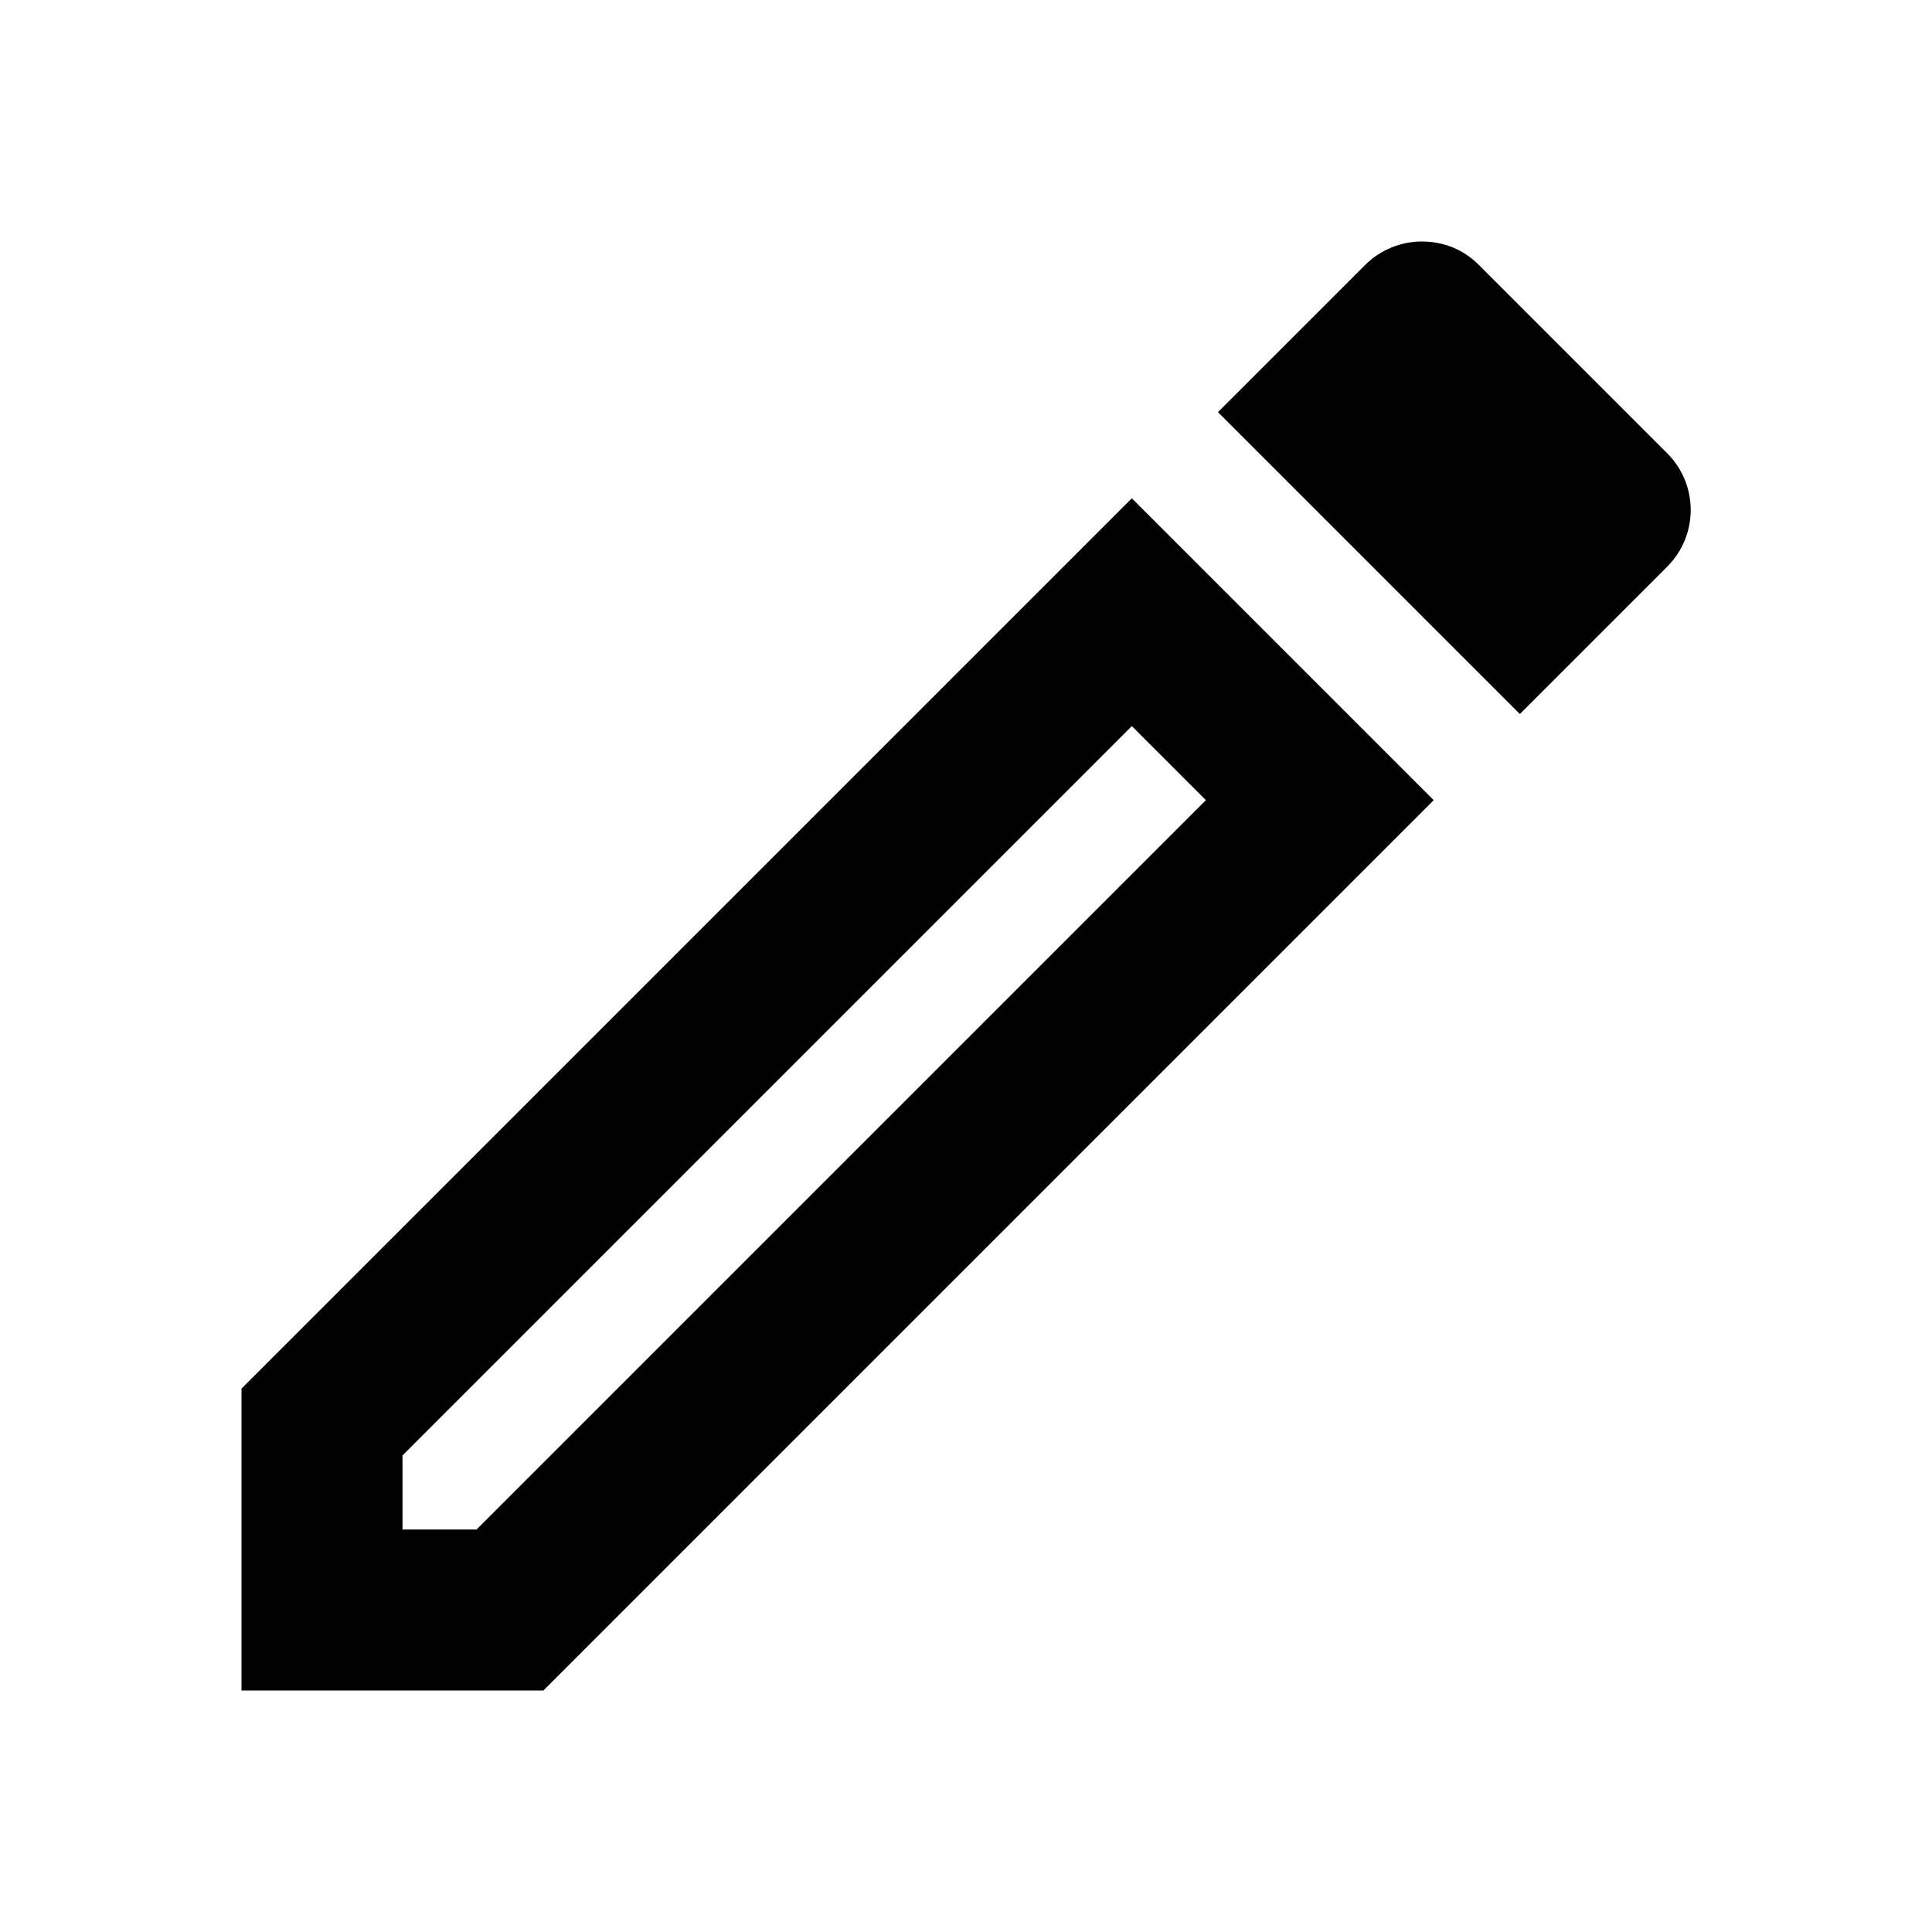
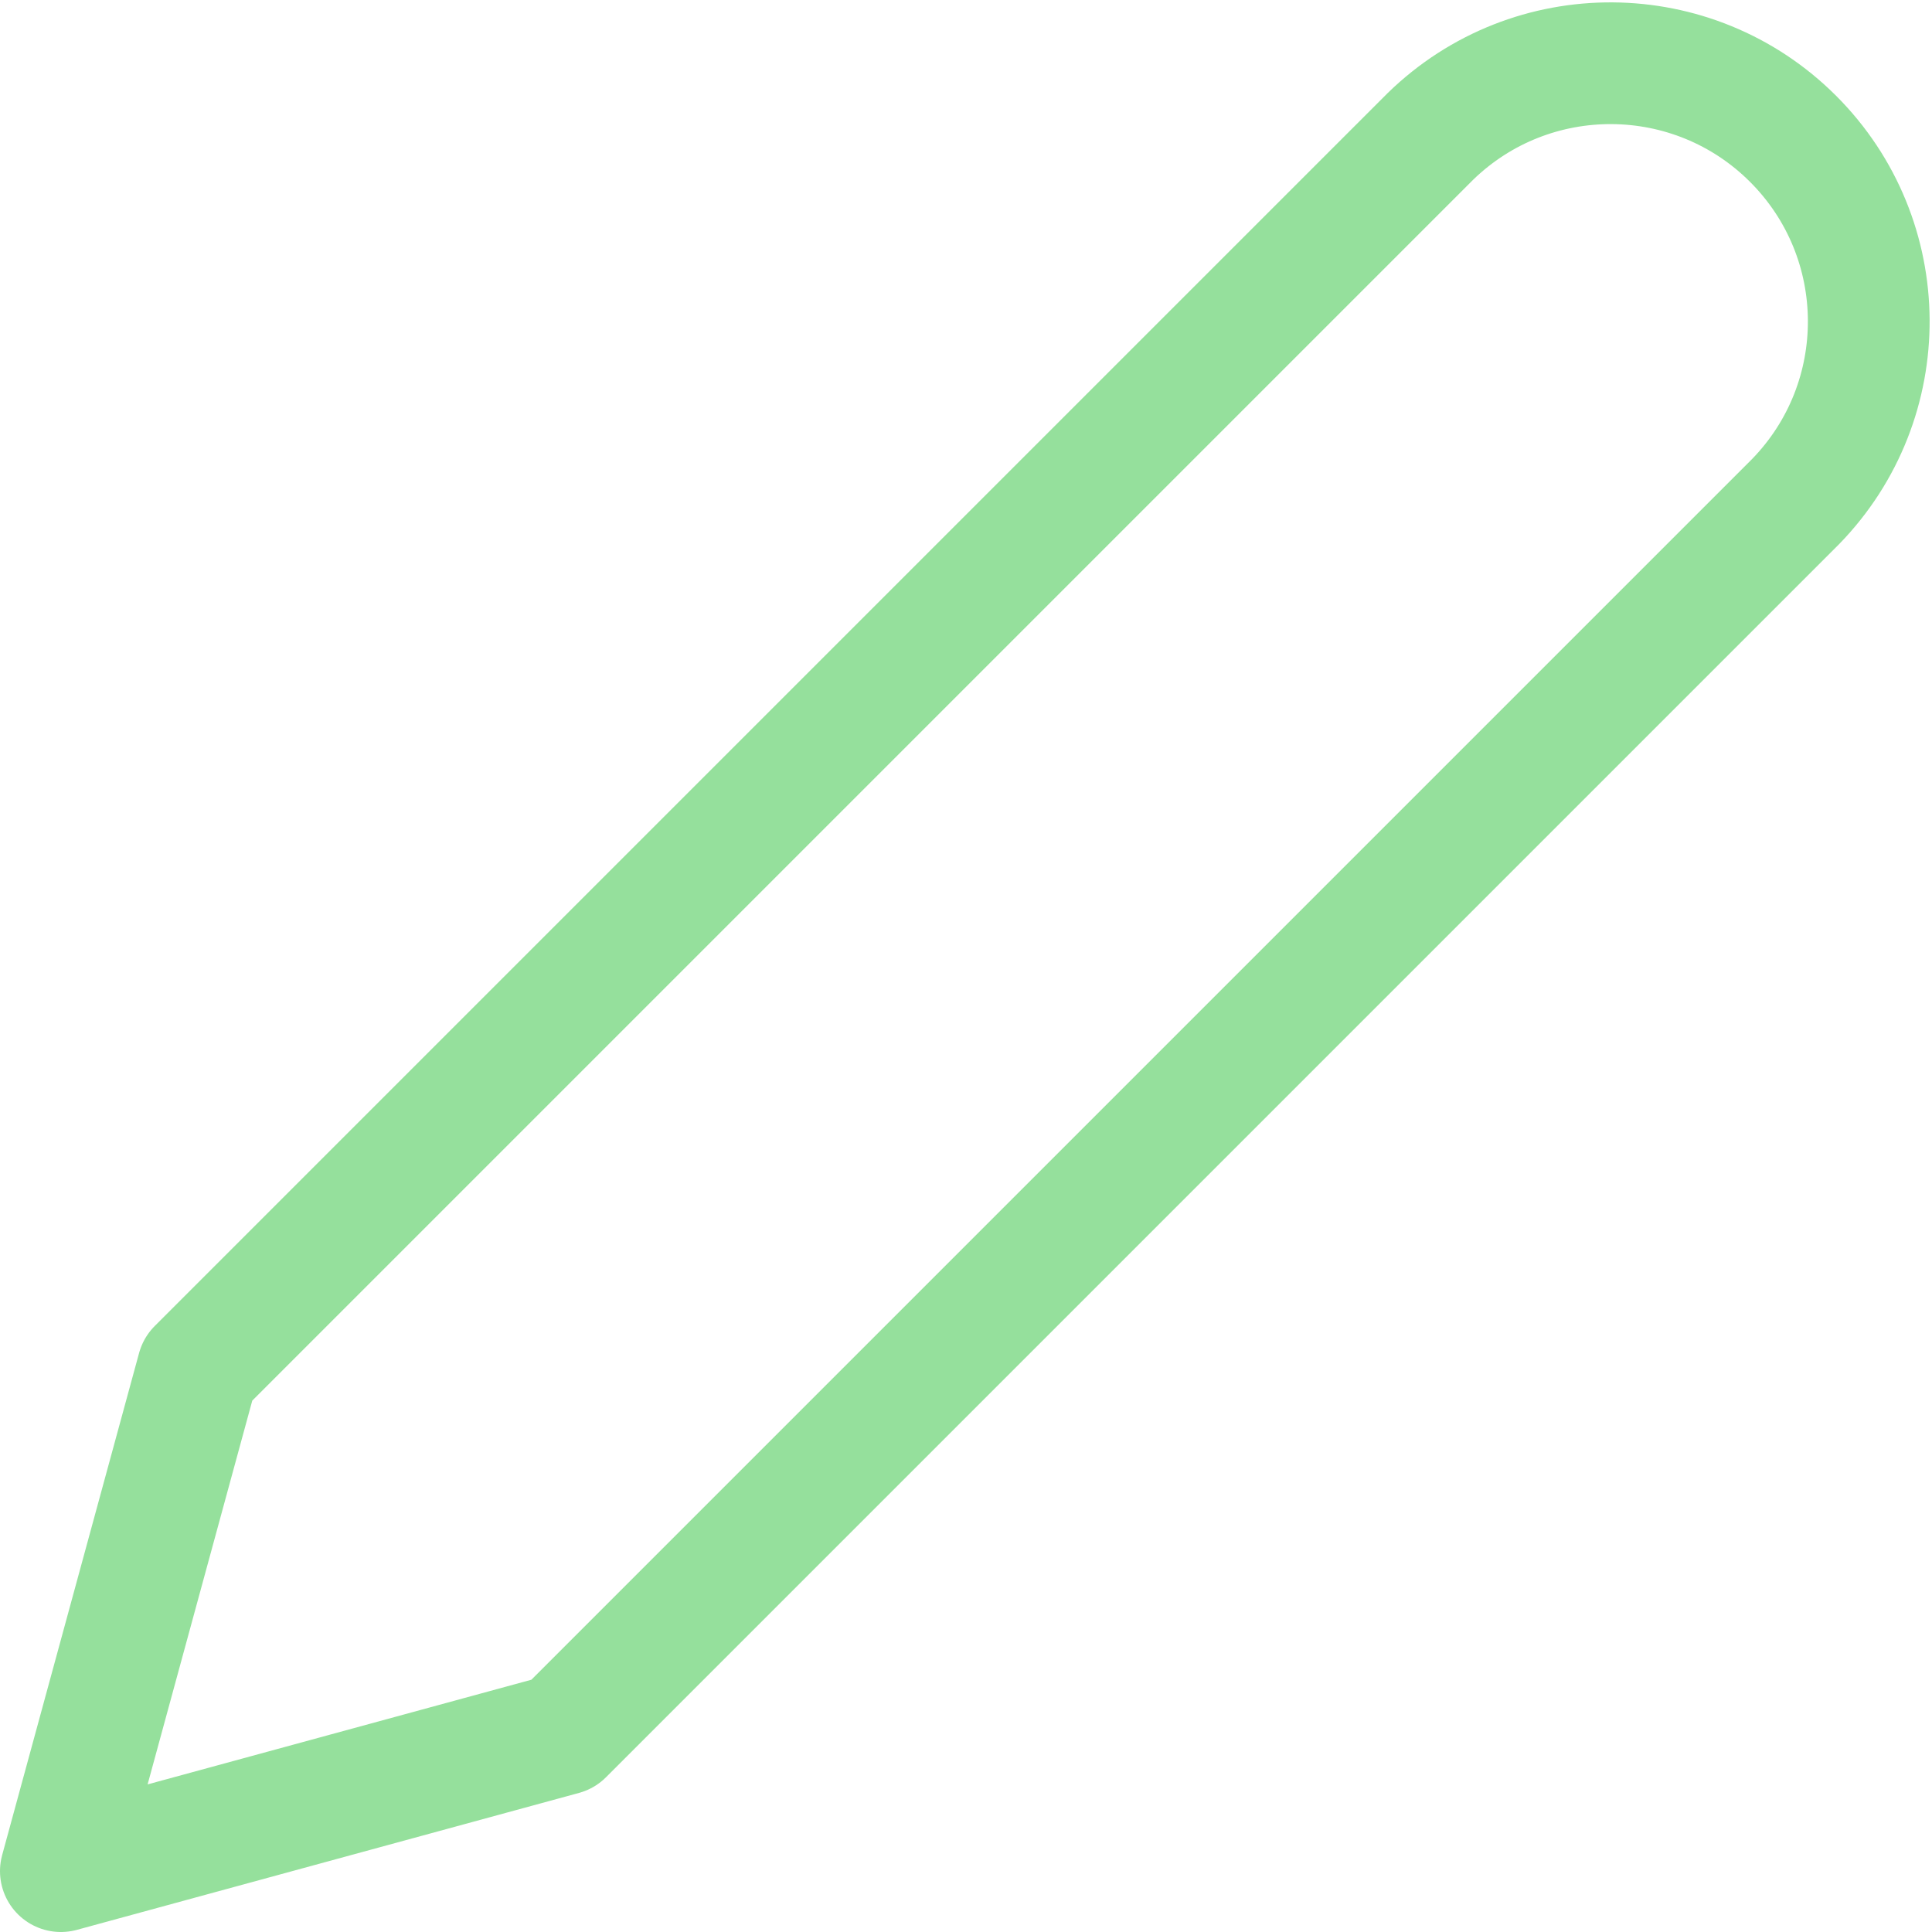
- <svg xmlns="http://www.w3.org/2000/svg" height="24px" viewBox="0 0 24 24" width="24px" fill="#000000">
-   <path d="M0 0h24v24H0V0z" fill="none" />
-   <path d="M14.06 9.02l.92.92L5.92 19H5v-.92l9.06-9.06M17.66 3c-.25 0-.51.1-.7.29l-1.83 1.83 3.75 3.75 1.83-1.83c.39-.39.39-1.02 0-1.41l-2.34-2.34c-.2-.2-.45-.29-.71-.29zm-3.6 3.19L3 17.25V21h3.75L17.81 9.94l-3.75-3.75z" />
+ <svg xmlns="http://www.w3.org/2000/svg" width="31.743" height="31.743" viewBox="0 0 31.743 31.743">
+   <path id="Icon_feather-edit-2" data-name="Icon feather-edit-2" d="M25.5,4.5a4.243,4.243,0,0,1,6,6L11.25,30.75,3,33l2.25-8.25Z" transform="translate(-2 -2.257)" fill="none" stroke="#95e09c" stroke-linecap="round" stroke-linejoin="round" stroke-width="2" />
</svg>
